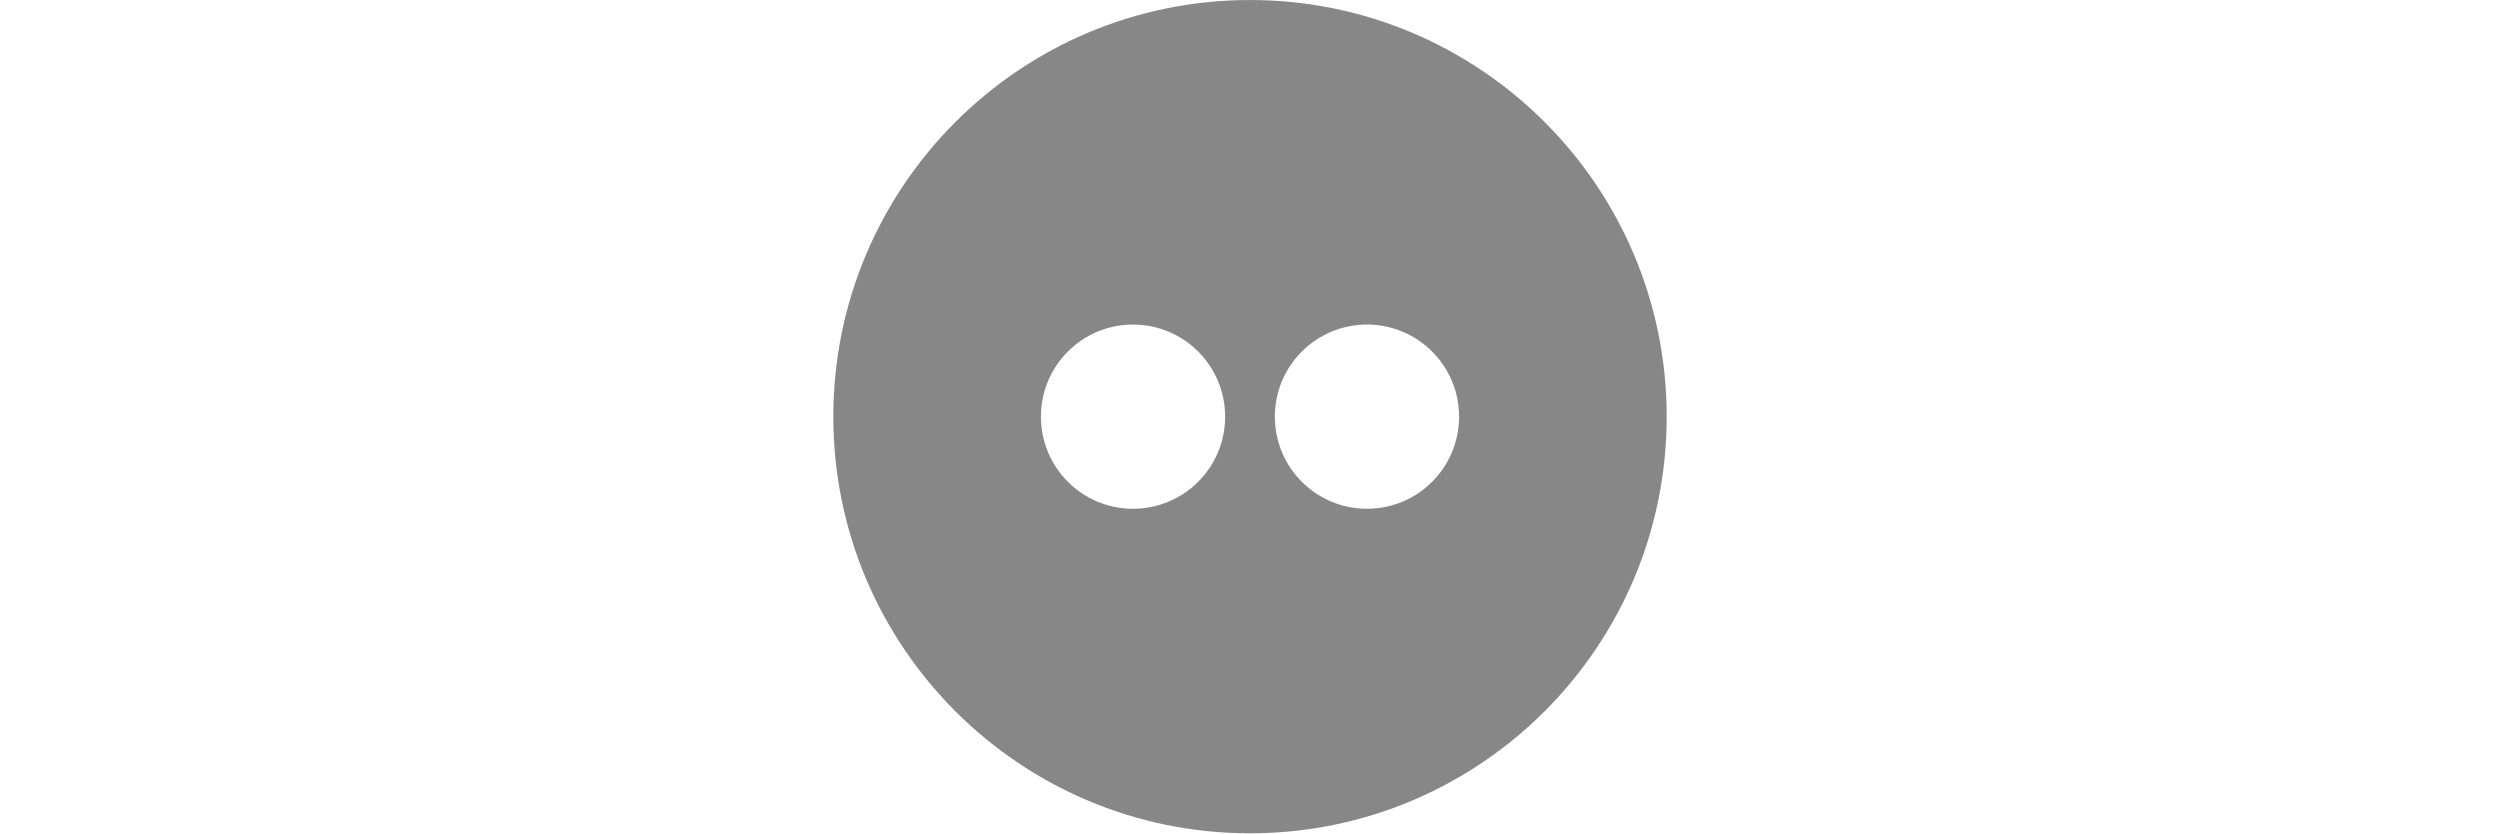
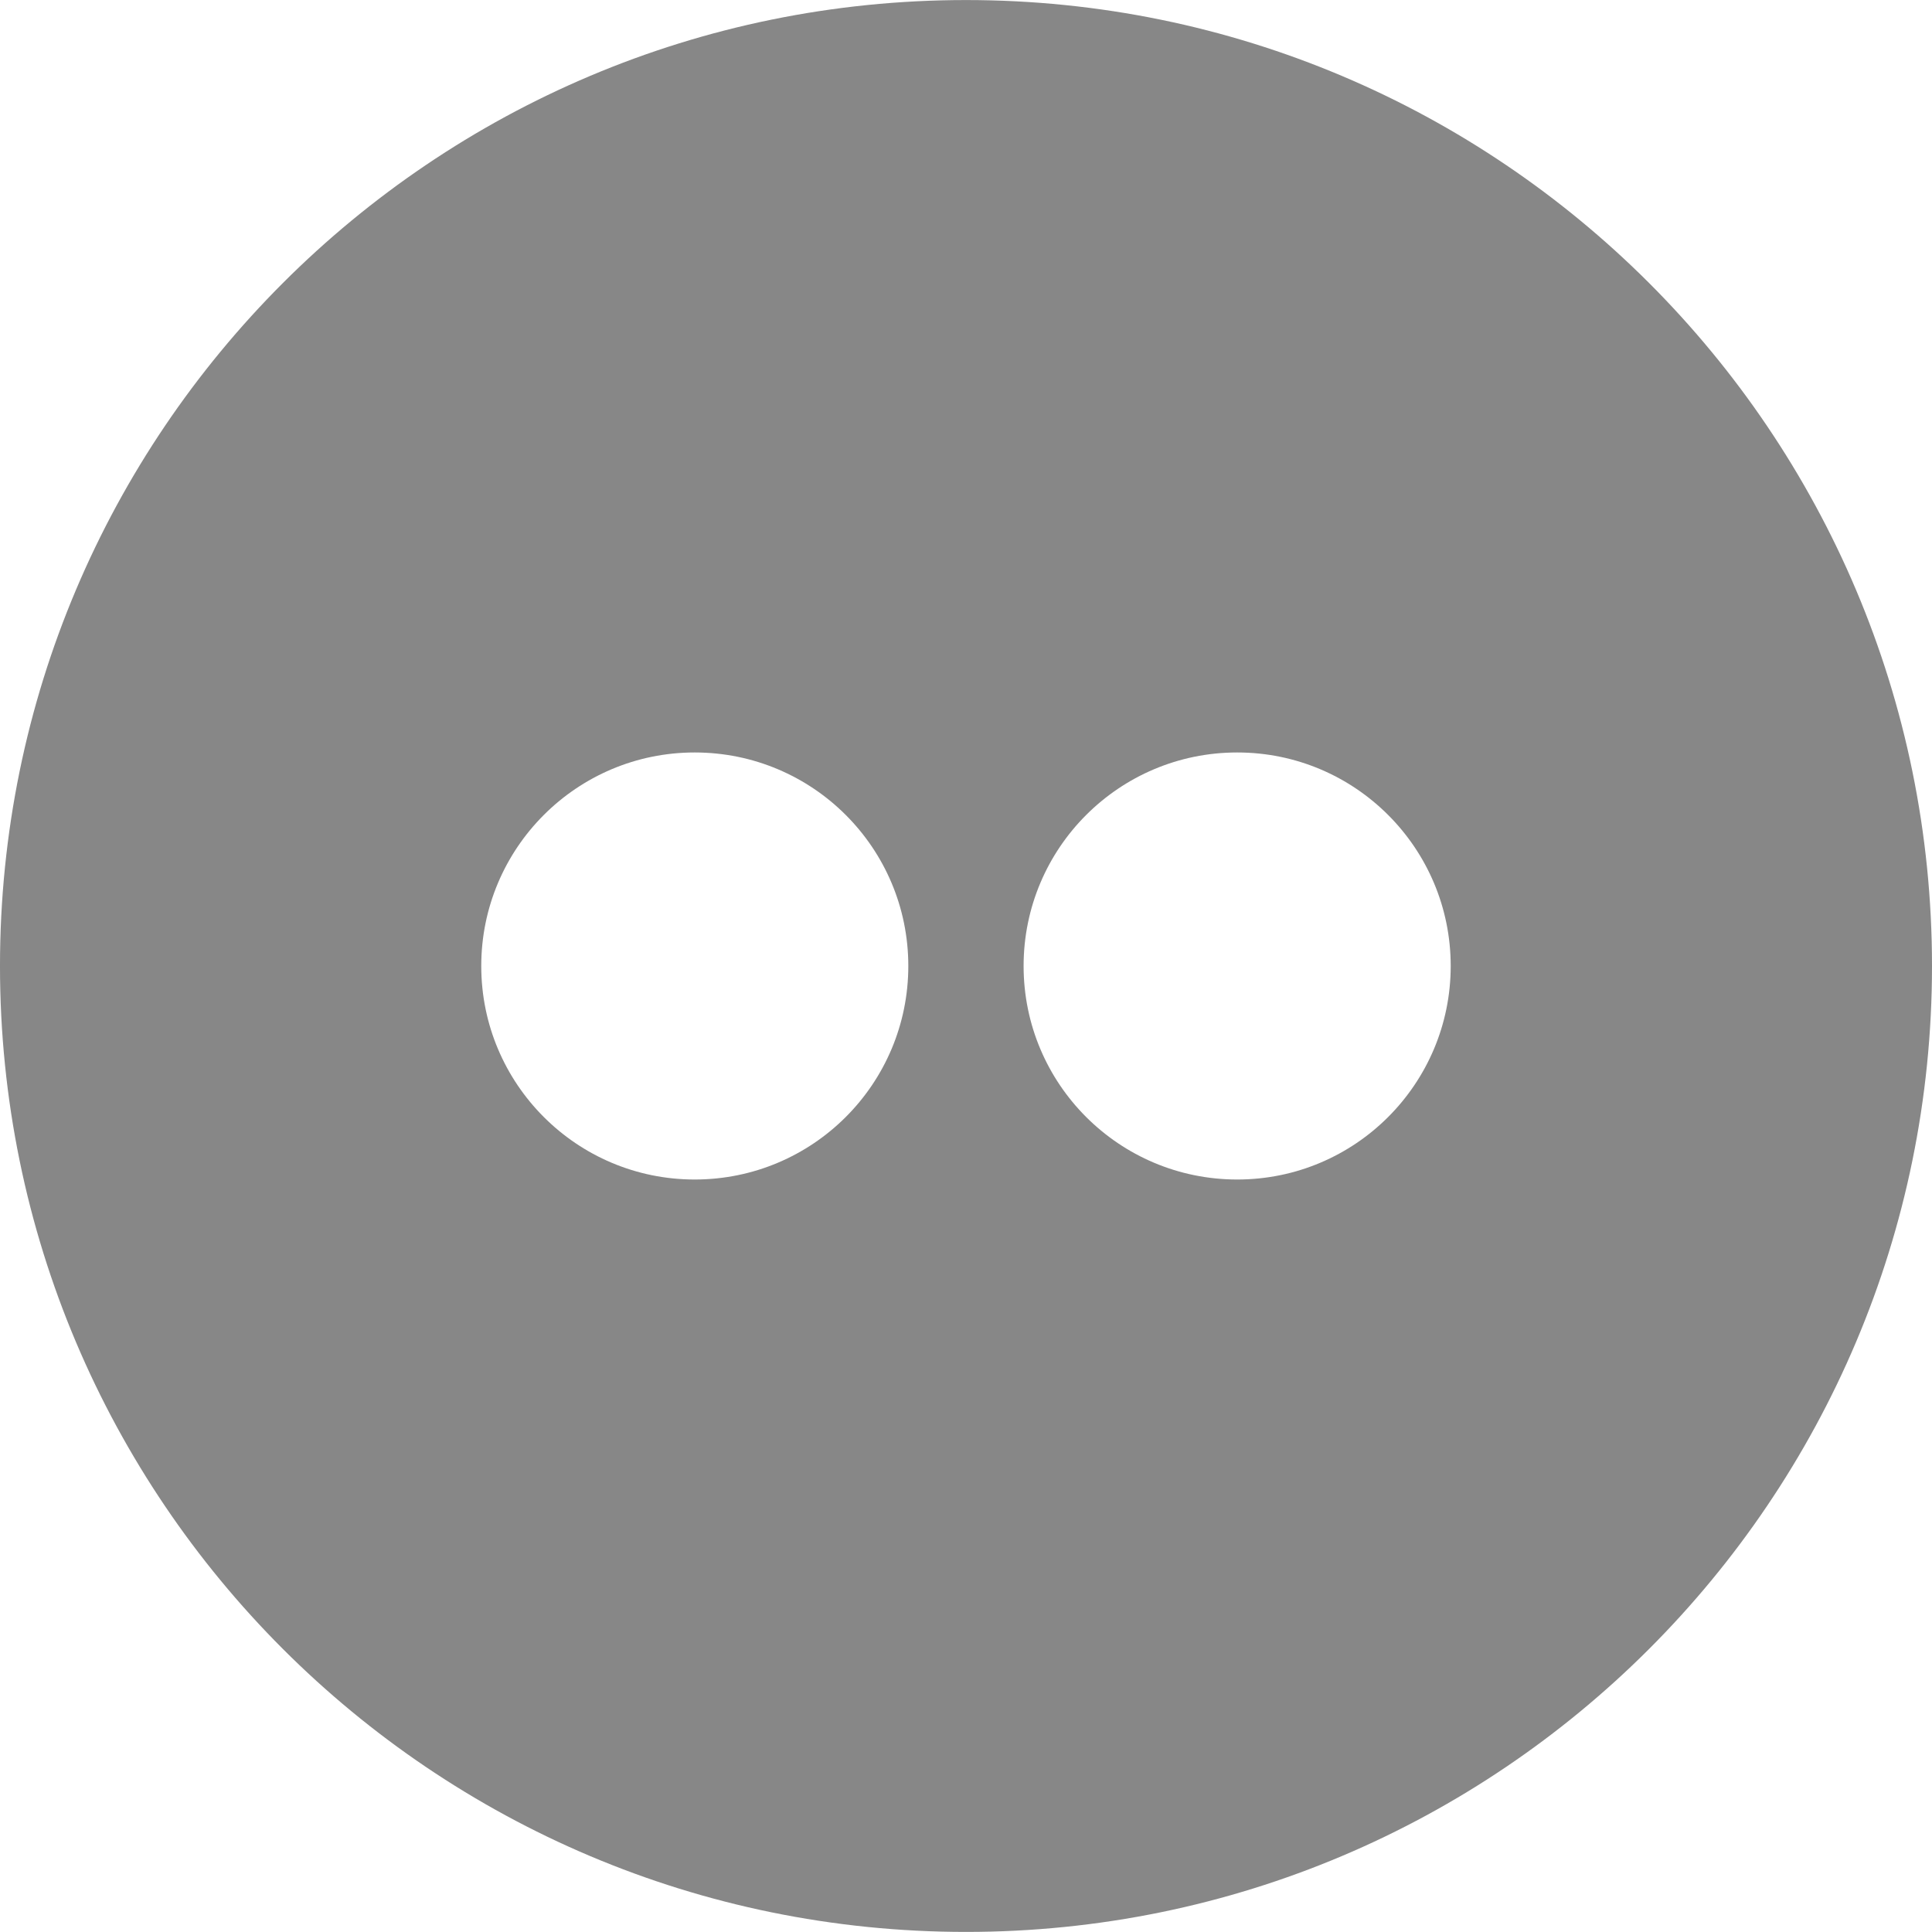
- <svg xmlns="http://www.w3.org/2000/svg" version="1.1" id="Capa_1" x="0px" y="0px" width="600px" height="200px" viewBox="0 0 600 200" enable-background="new 0 0 600 200" xml:space="preserve">
+ <svg xmlns="http://www.w3.org/2000/svg" version="1.1" id="Capa_1" x="0px" y="0px" width="200.002px" height="200px" viewBox="0 0 200.002 200" enable-background="new 0 0 200.002 200" xml:space="preserve">
  <g>
-     <path fill="#878787" d="M300.006,0.005C244.772,0.005,200,44.777,200,99.997c0,55.228,44.772,99.997,100.006,99.997   c55.219,0,99.996-44.77,99.996-99.997C400.002,44.775,355.225,0.005,300.006,0.005z M271.916,122.104   c-12.206,0-22.094-9.898-22.094-22.106c0-12.205,9.888-22.104,22.094-22.104c12.227,0,22.115,9.9,22.115,22.104   C294.031,112.207,284.143,122.104,271.916,122.104z M328.08,122.104c-12.227,0-22.115-9.898-22.115-22.106   c0-12.205,9.889-22.104,22.115-22.104c12.209,0,22.098,9.9,22.098,22.104C350.178,112.207,340.289,122.104,328.08,122.104z" />
+     <path fill="#878787" d="M100.005,0.005C44.771,0.005-0.001,44.777-0.001,99.997c0,55.228,44.771,99.997,100.006,99.997   c55.22,0,99.997-44.77,99.997-99.997C200.002,44.775,155.225,0.005,100.005,0.005z M71.915,122.104   c-12.206,0-22.095-9.896-22.095-22.104c0-12.205,9.889-22.104,22.095-22.104c12.228,0,22.114,9.9,22.114,22.104   C94.029,112.207,84.143,122.104,71.915,122.104z M128.078,122.104c-12.227,0-22.114-9.896-22.114-22.104   c0-12.205,9.89-22.104,22.114-22.104c12.209,0,22.1,9.9,22.1,22.104C150.178,112.207,140.287,122.104,128.078,122.104z" />
  </g>
</svg>
